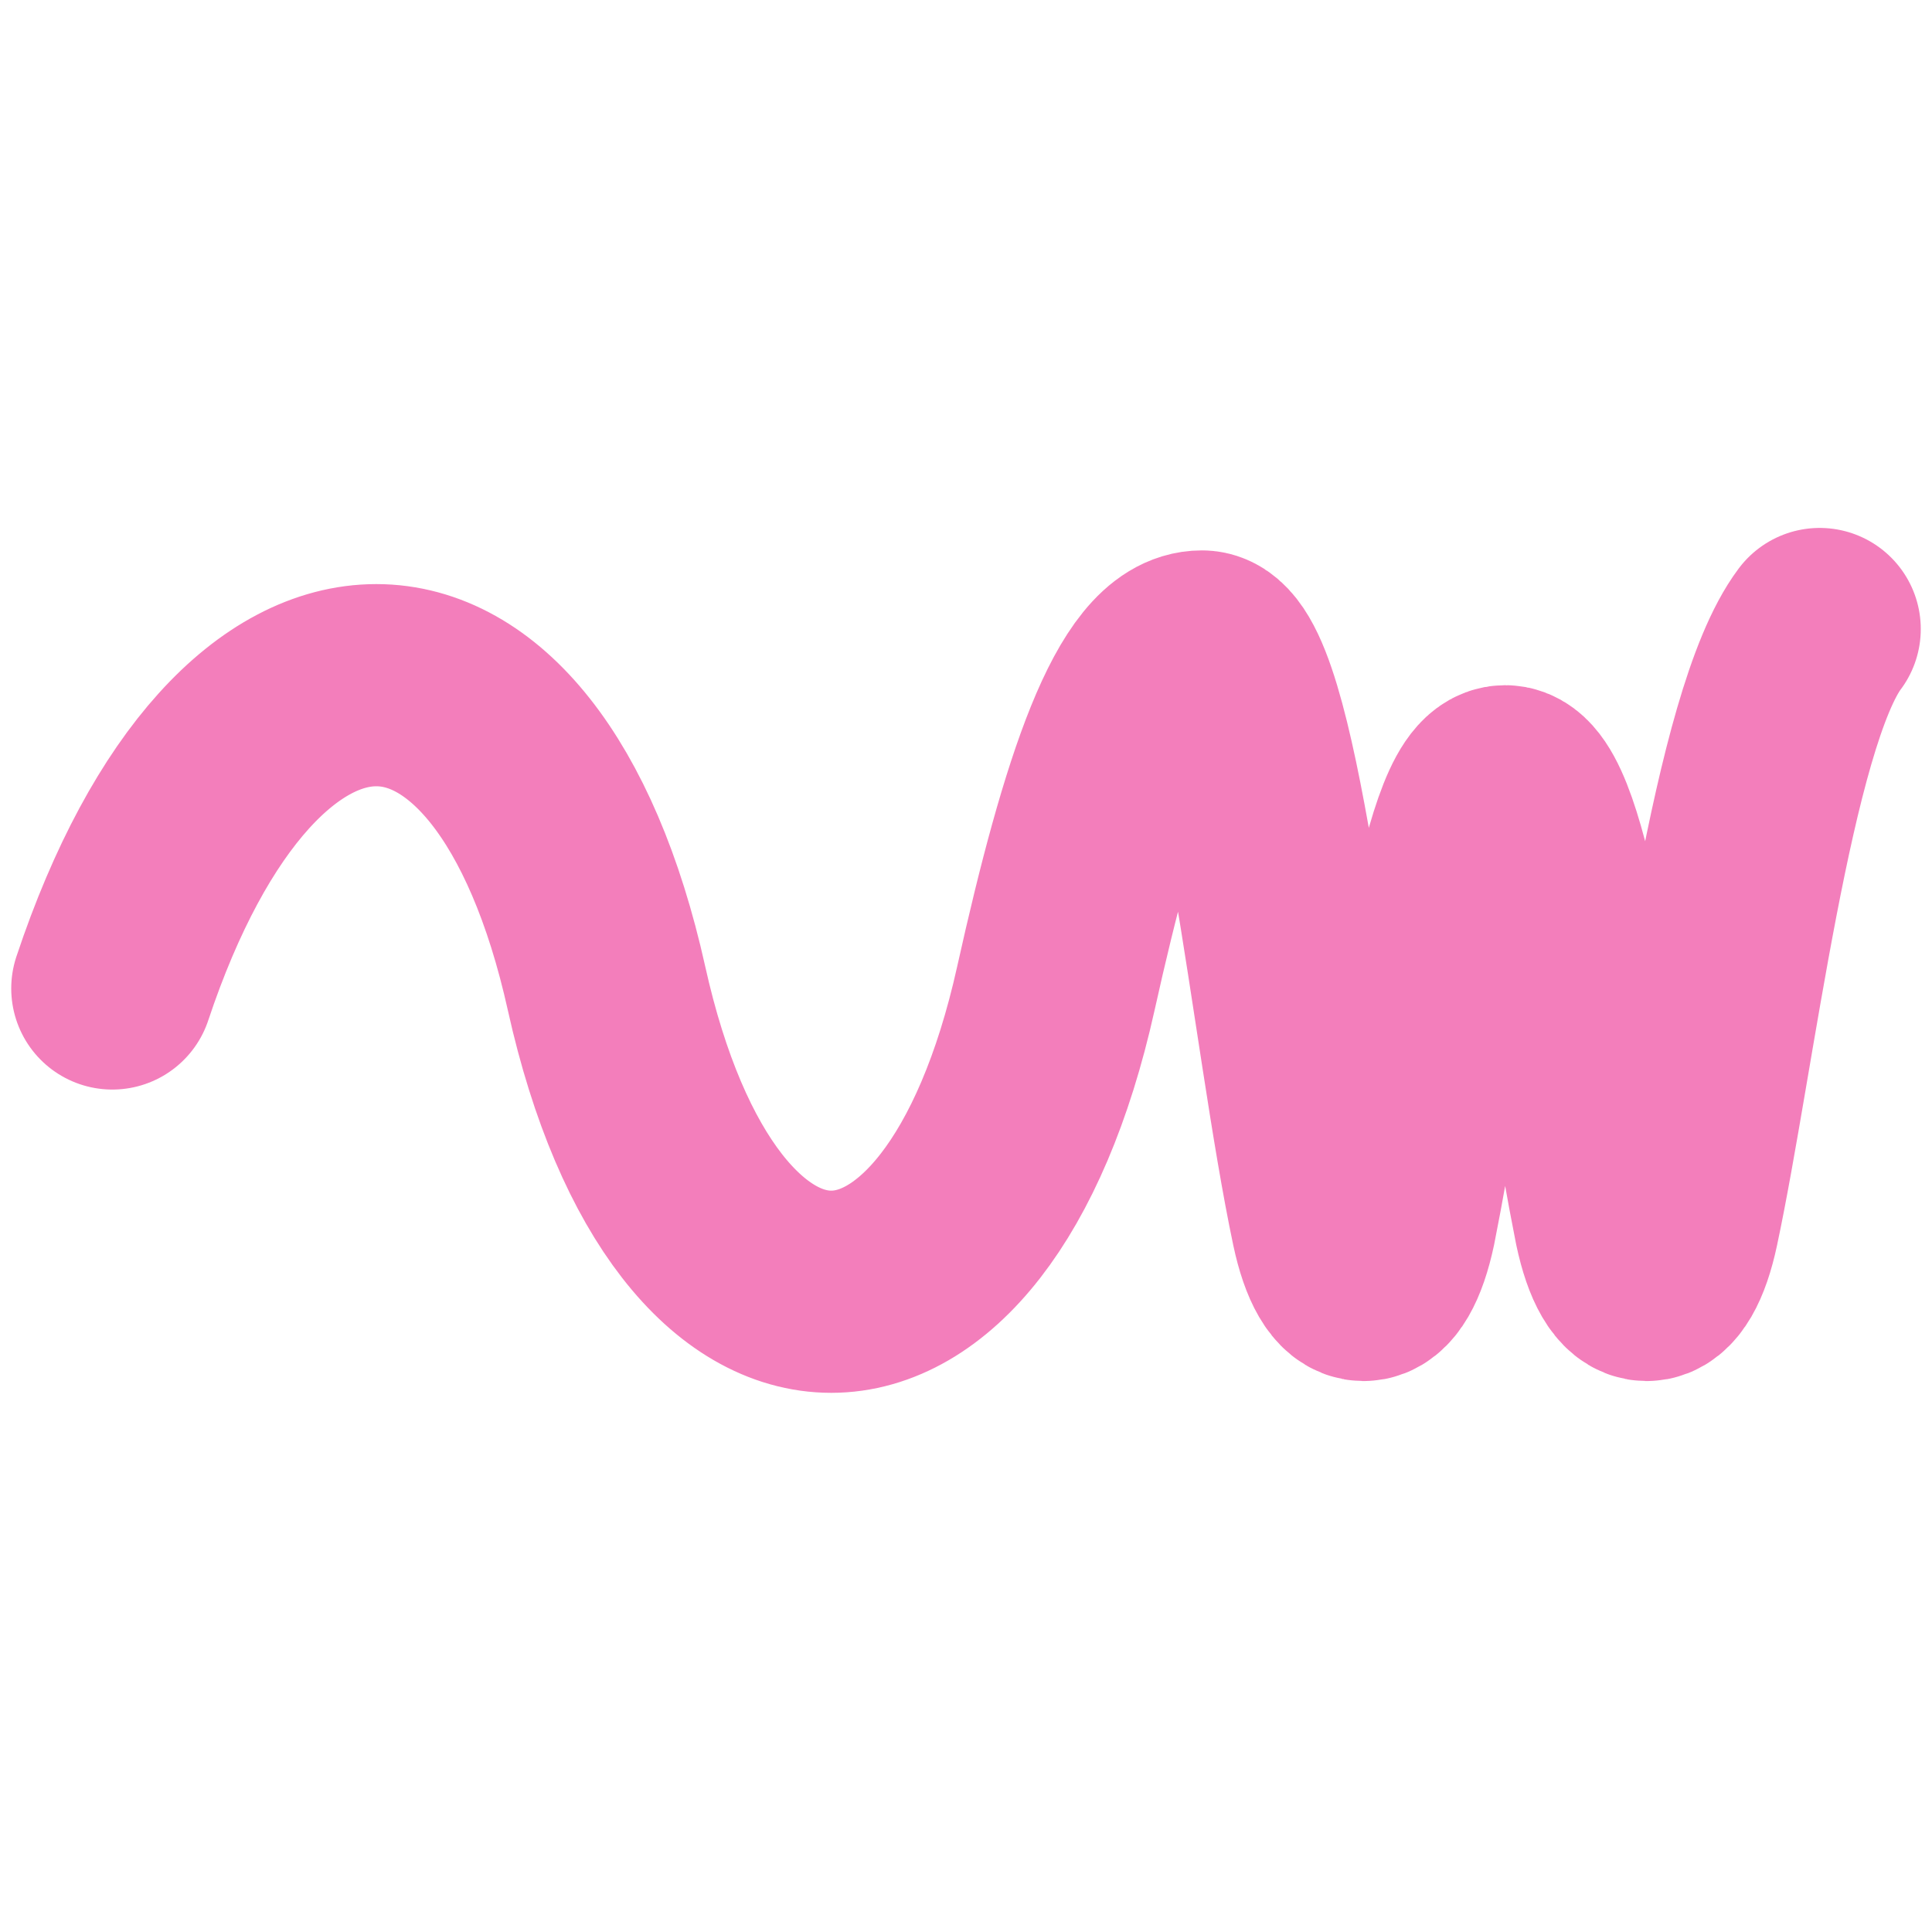
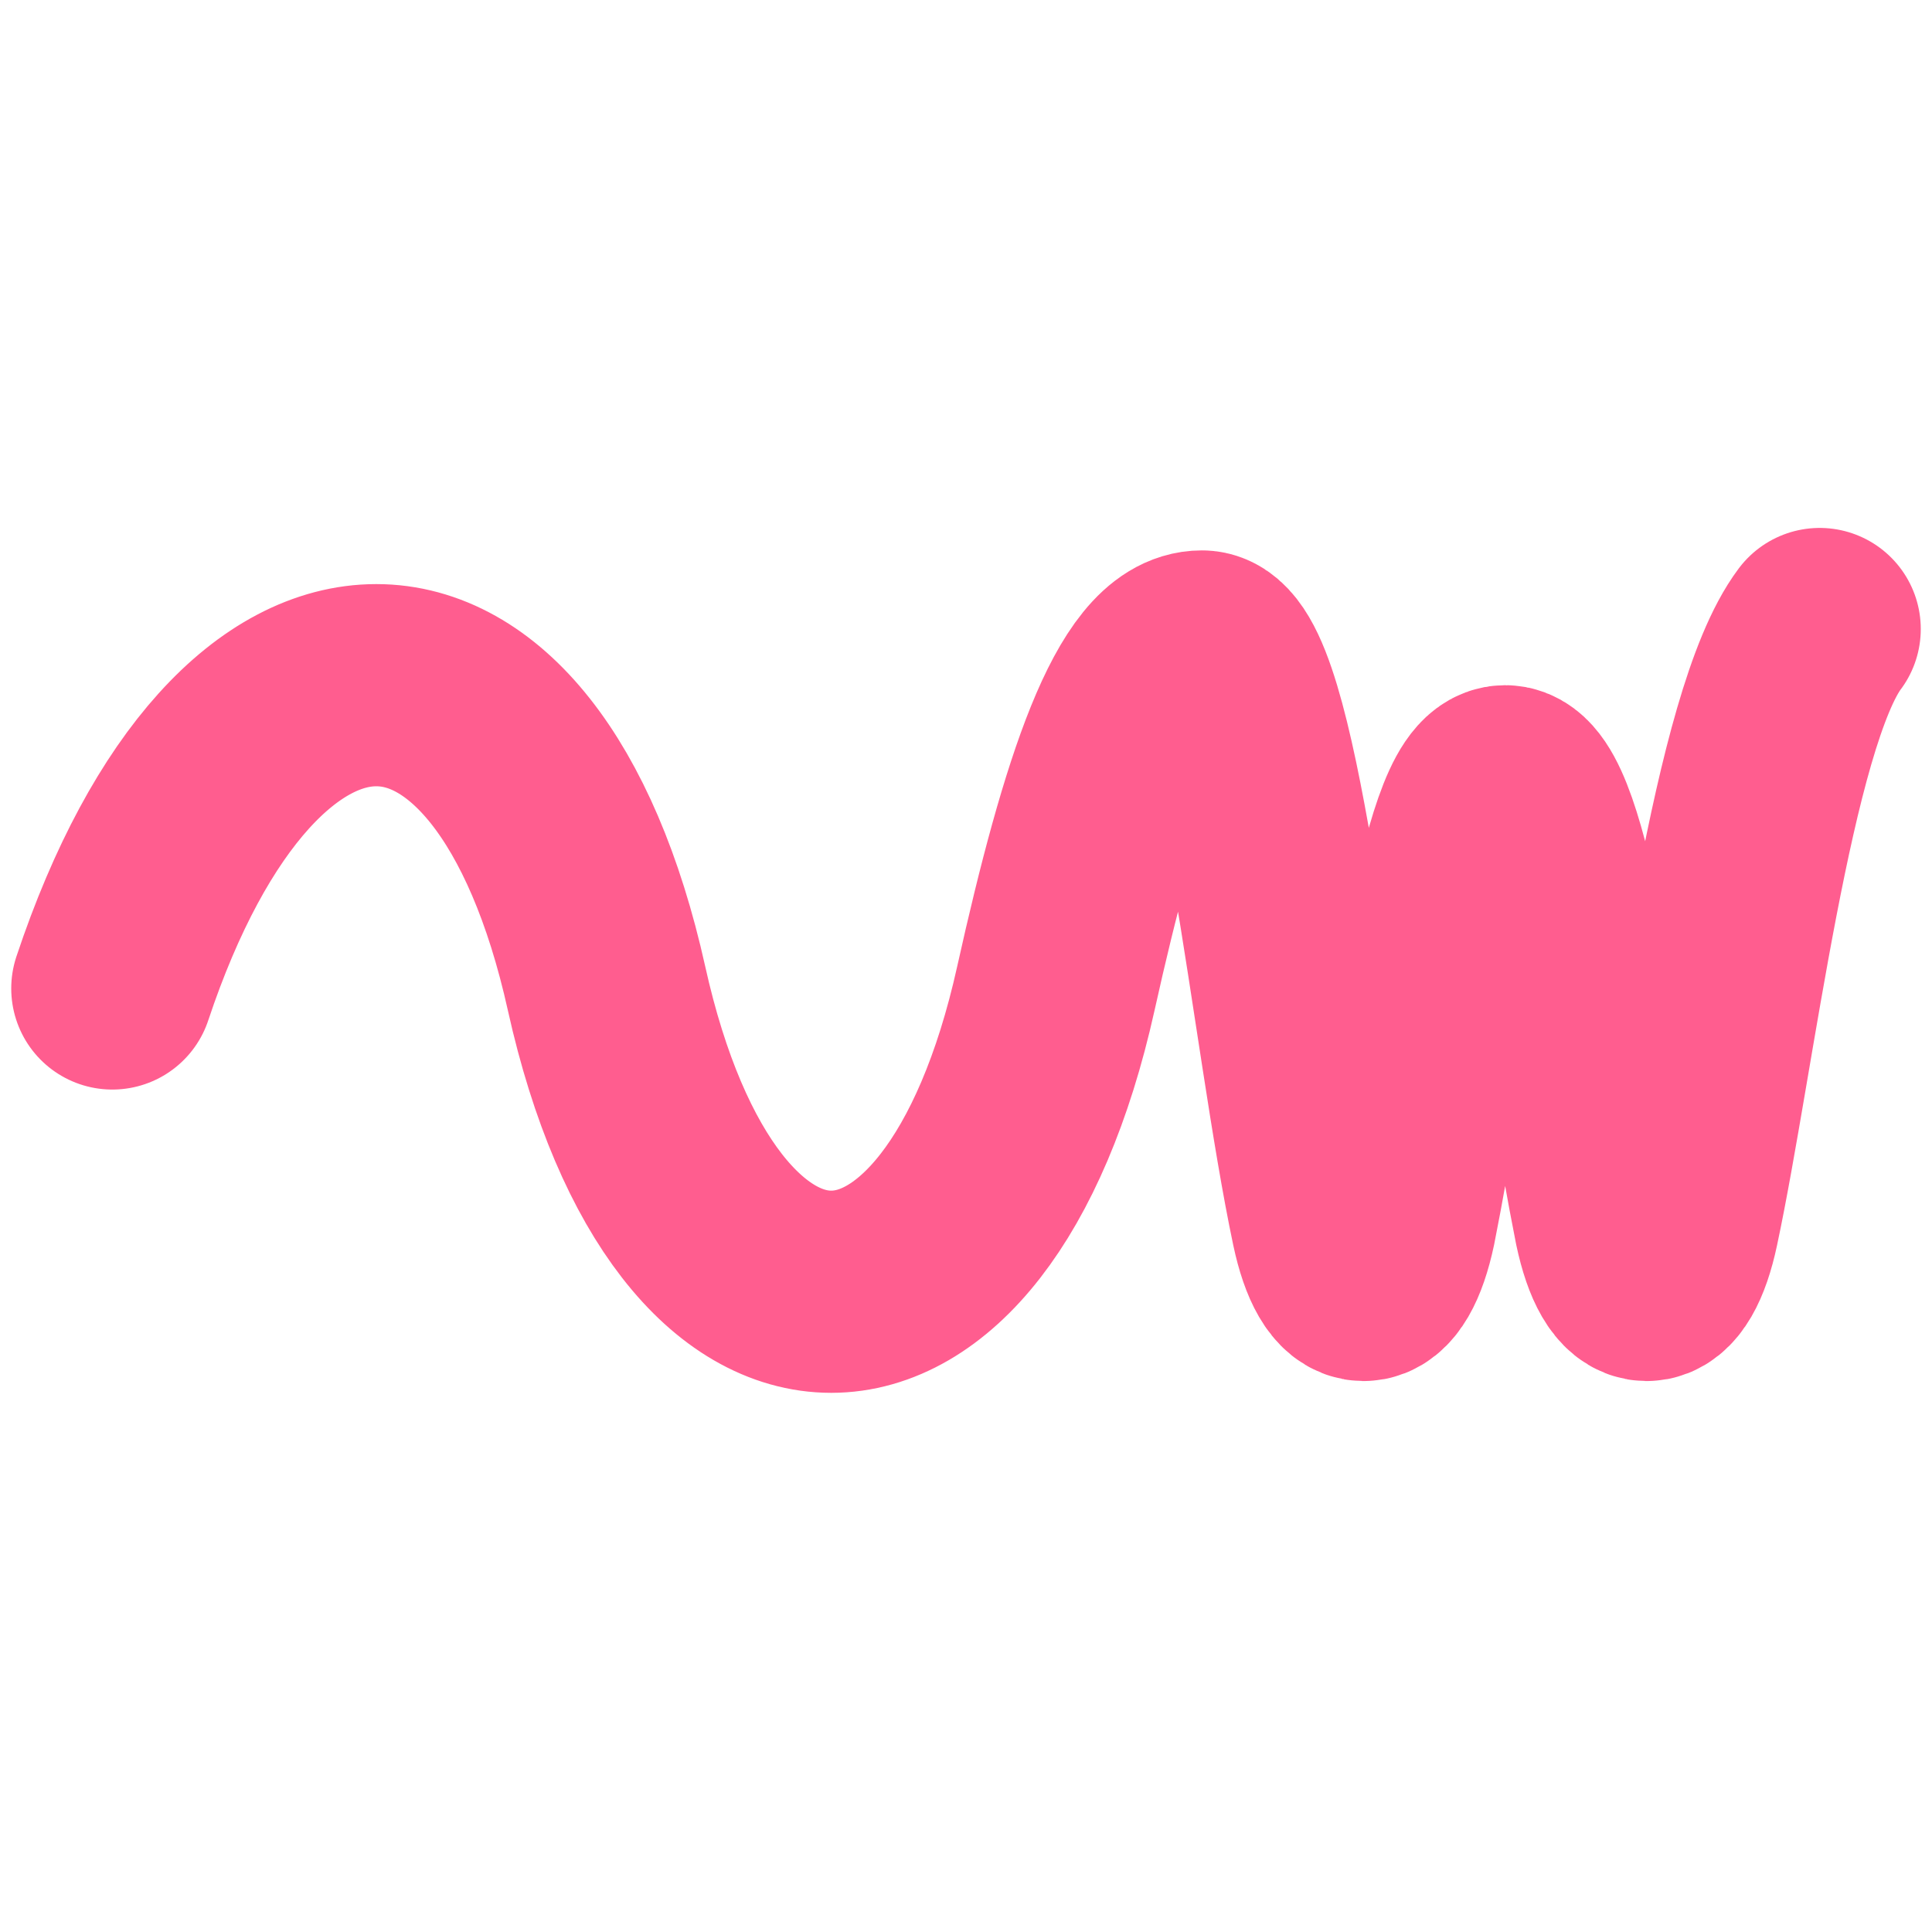
<svg xmlns="http://www.w3.org/2000/svg" viewBox="7 6 86 86">
-   <path fill="none" stroke="#f37ebb" stroke-width="9" stroke-linecap="round" stroke-linejoin="round" d="M12 50 C18 32 30 32 34 50 C38 68 50 68 54 50 C56 41 58 35 60.5 35 C63 35 64.5 52 66.3 60.5 C67 63.8 68.4 63.8 69.1 60.5 C70.6 53 72 41 74 41 C76 41 77.4 53 78.9 60.5 C79.6 63.8 81 63.8 81.7 60.5 C83.3 53 85 38 88 34" />
+   <path fill="none" stroke="#ff5d8f" stroke-width="9" stroke-linecap="round" stroke-linejoin="round" d="M12 50 C18 32 30 32 34 50 C38 68 50 68 54 50 C56 41 58 35 60.5 35 C63 35 64.5 52 66.3 60.5 C67 63.8 68.4 63.8 69.1 60.5 C70.6 53 72 41 74 41 C76 41 77.4 53 78.9 60.5 C79.6 63.8 81 63.8 81.7 60.5 C83.3 53 85 38 88 34" />
</svg>
